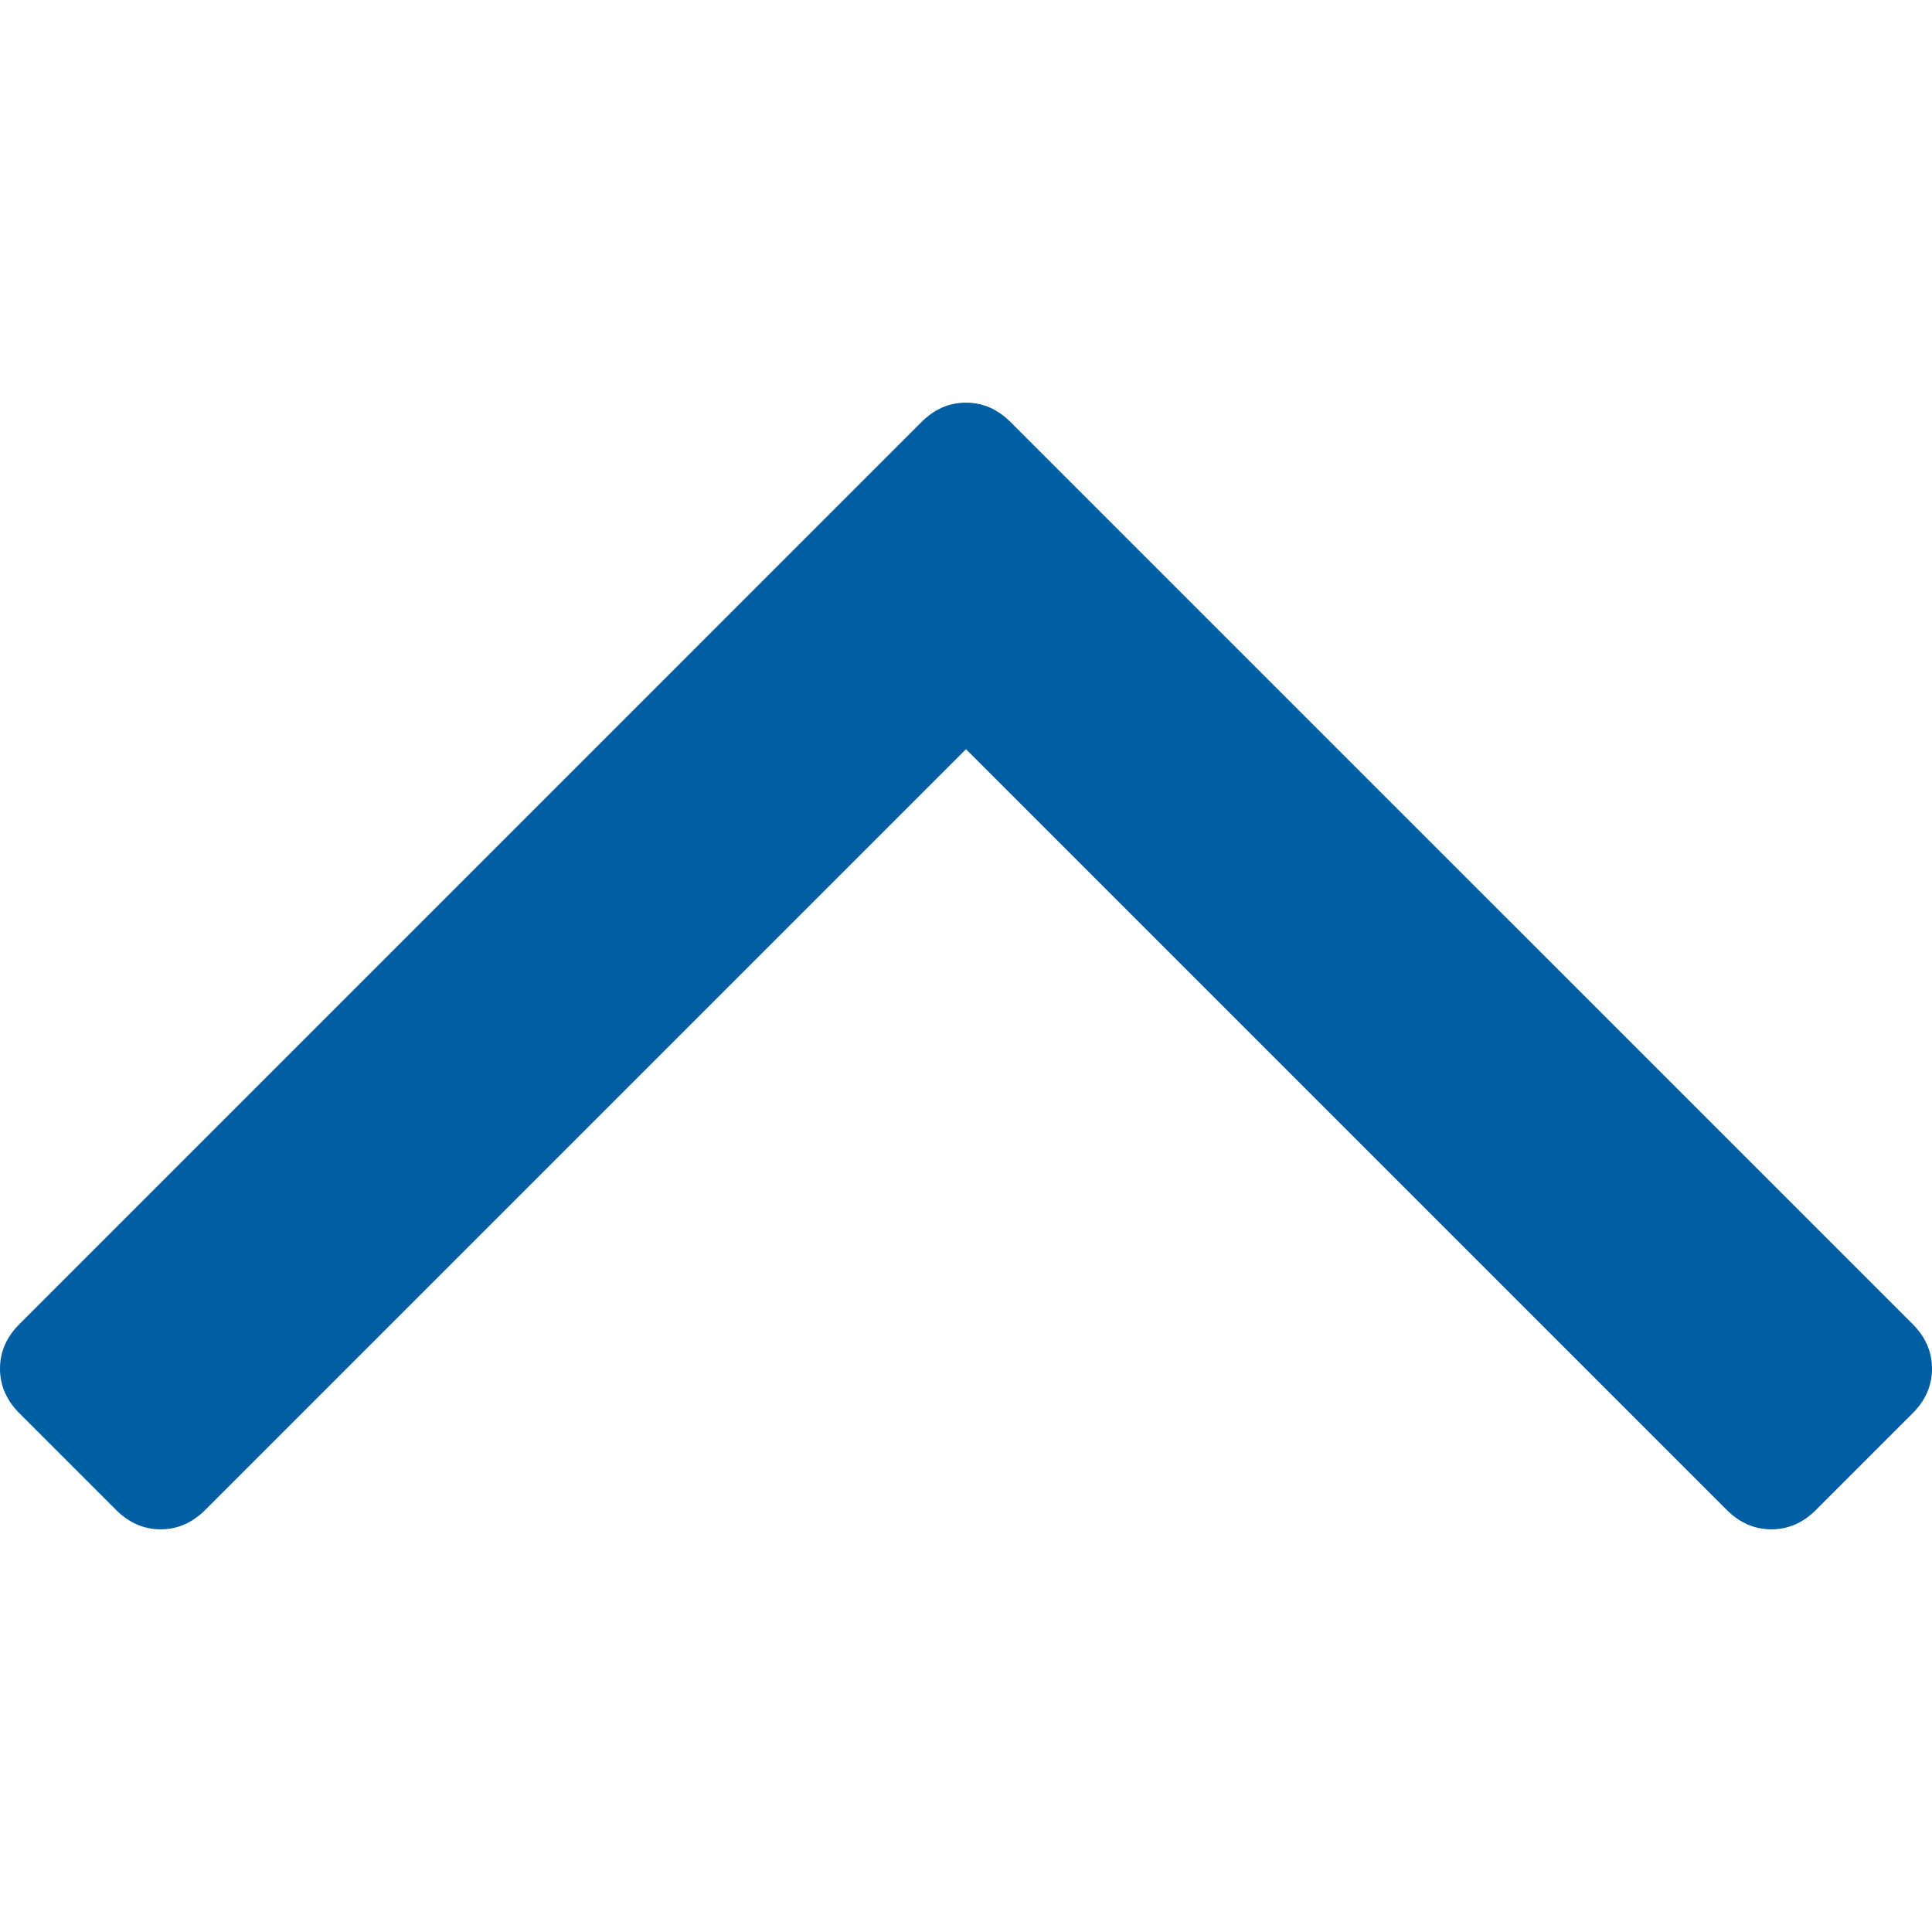
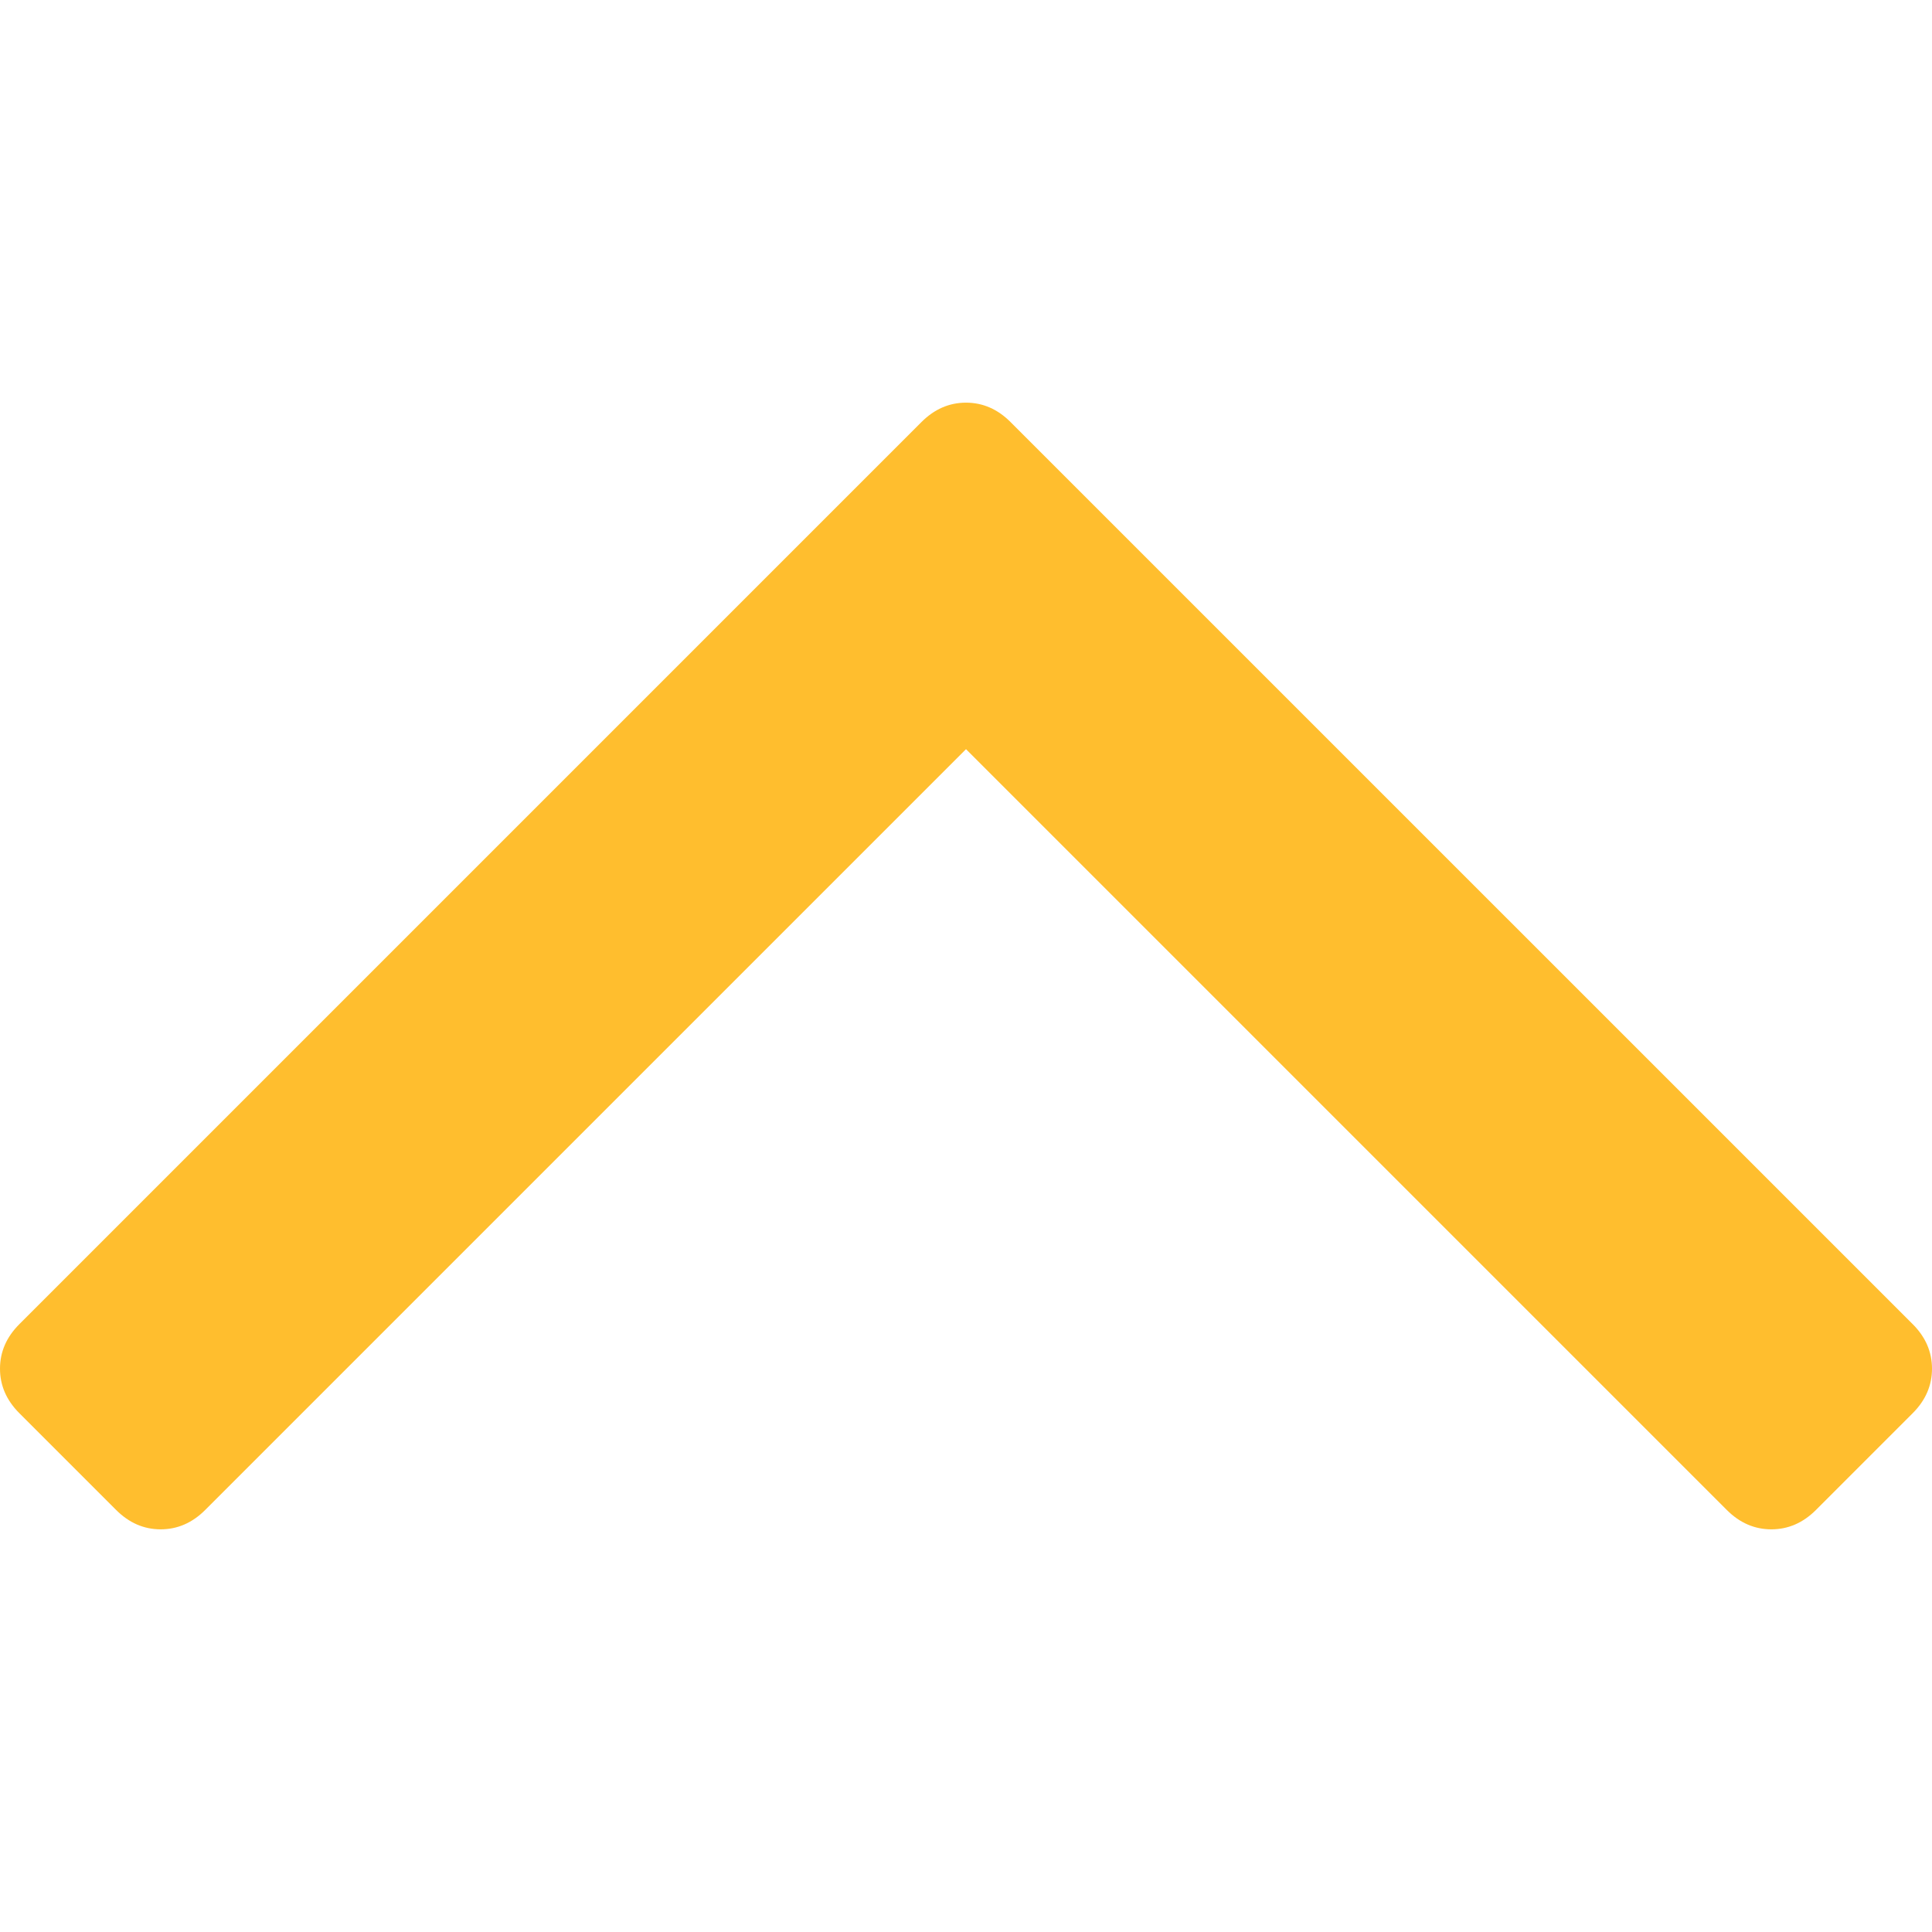
<svg xmlns="http://www.w3.org/2000/svg" width="512" height="512" viewBox="0 0 284.929 284.929">
-   <path d="M282.082 195.285L149.028 62.24c-1.9-1.903-4.088-2.856-6.562-2.856s-4.665.953-6.567 2.856L2.855 195.285C.95 197.19 0 199.378 0 201.853c0 2.474.953 4.664 2.856 6.566l14.272 14.27c1.903 1.903 4.093 2.854 6.567 2.854s4.664-.95 6.567-2.854l112.204-112.202 112.208 112.21c1.902 1.902 4.093 2.847 6.563 2.847 2.478 0 4.668-.95 6.57-2.848l14.274-14.277c1.903-1.902 2.848-4.093 2.848-6.566 0-2.476-.944-4.666-2.846-6.57z" fill="#005ea2" />
+   <path d="M282.082 195.285L149.028 62.24c-1.9-1.903-4.088-2.856-6.562-2.856s-4.665.953-6.567 2.856L2.855 195.285C.95 197.19 0 199.378 0 201.853c0 2.474.953 4.664 2.856 6.566l14.272 14.27c1.903 1.903 4.093 2.854 6.567 2.854s4.664-.95 6.567-2.854l112.204-112.202 112.208 112.21c1.902 1.902 4.093 2.847 6.563 2.847 2.478 0 4.668-.95 6.57-2.848l14.274-14.277c1.903-1.902 2.848-4.093 2.848-6.566 0-2.476-.944-4.666-2.846-6.57z" fill="#FFBE2E" />
</svg>
